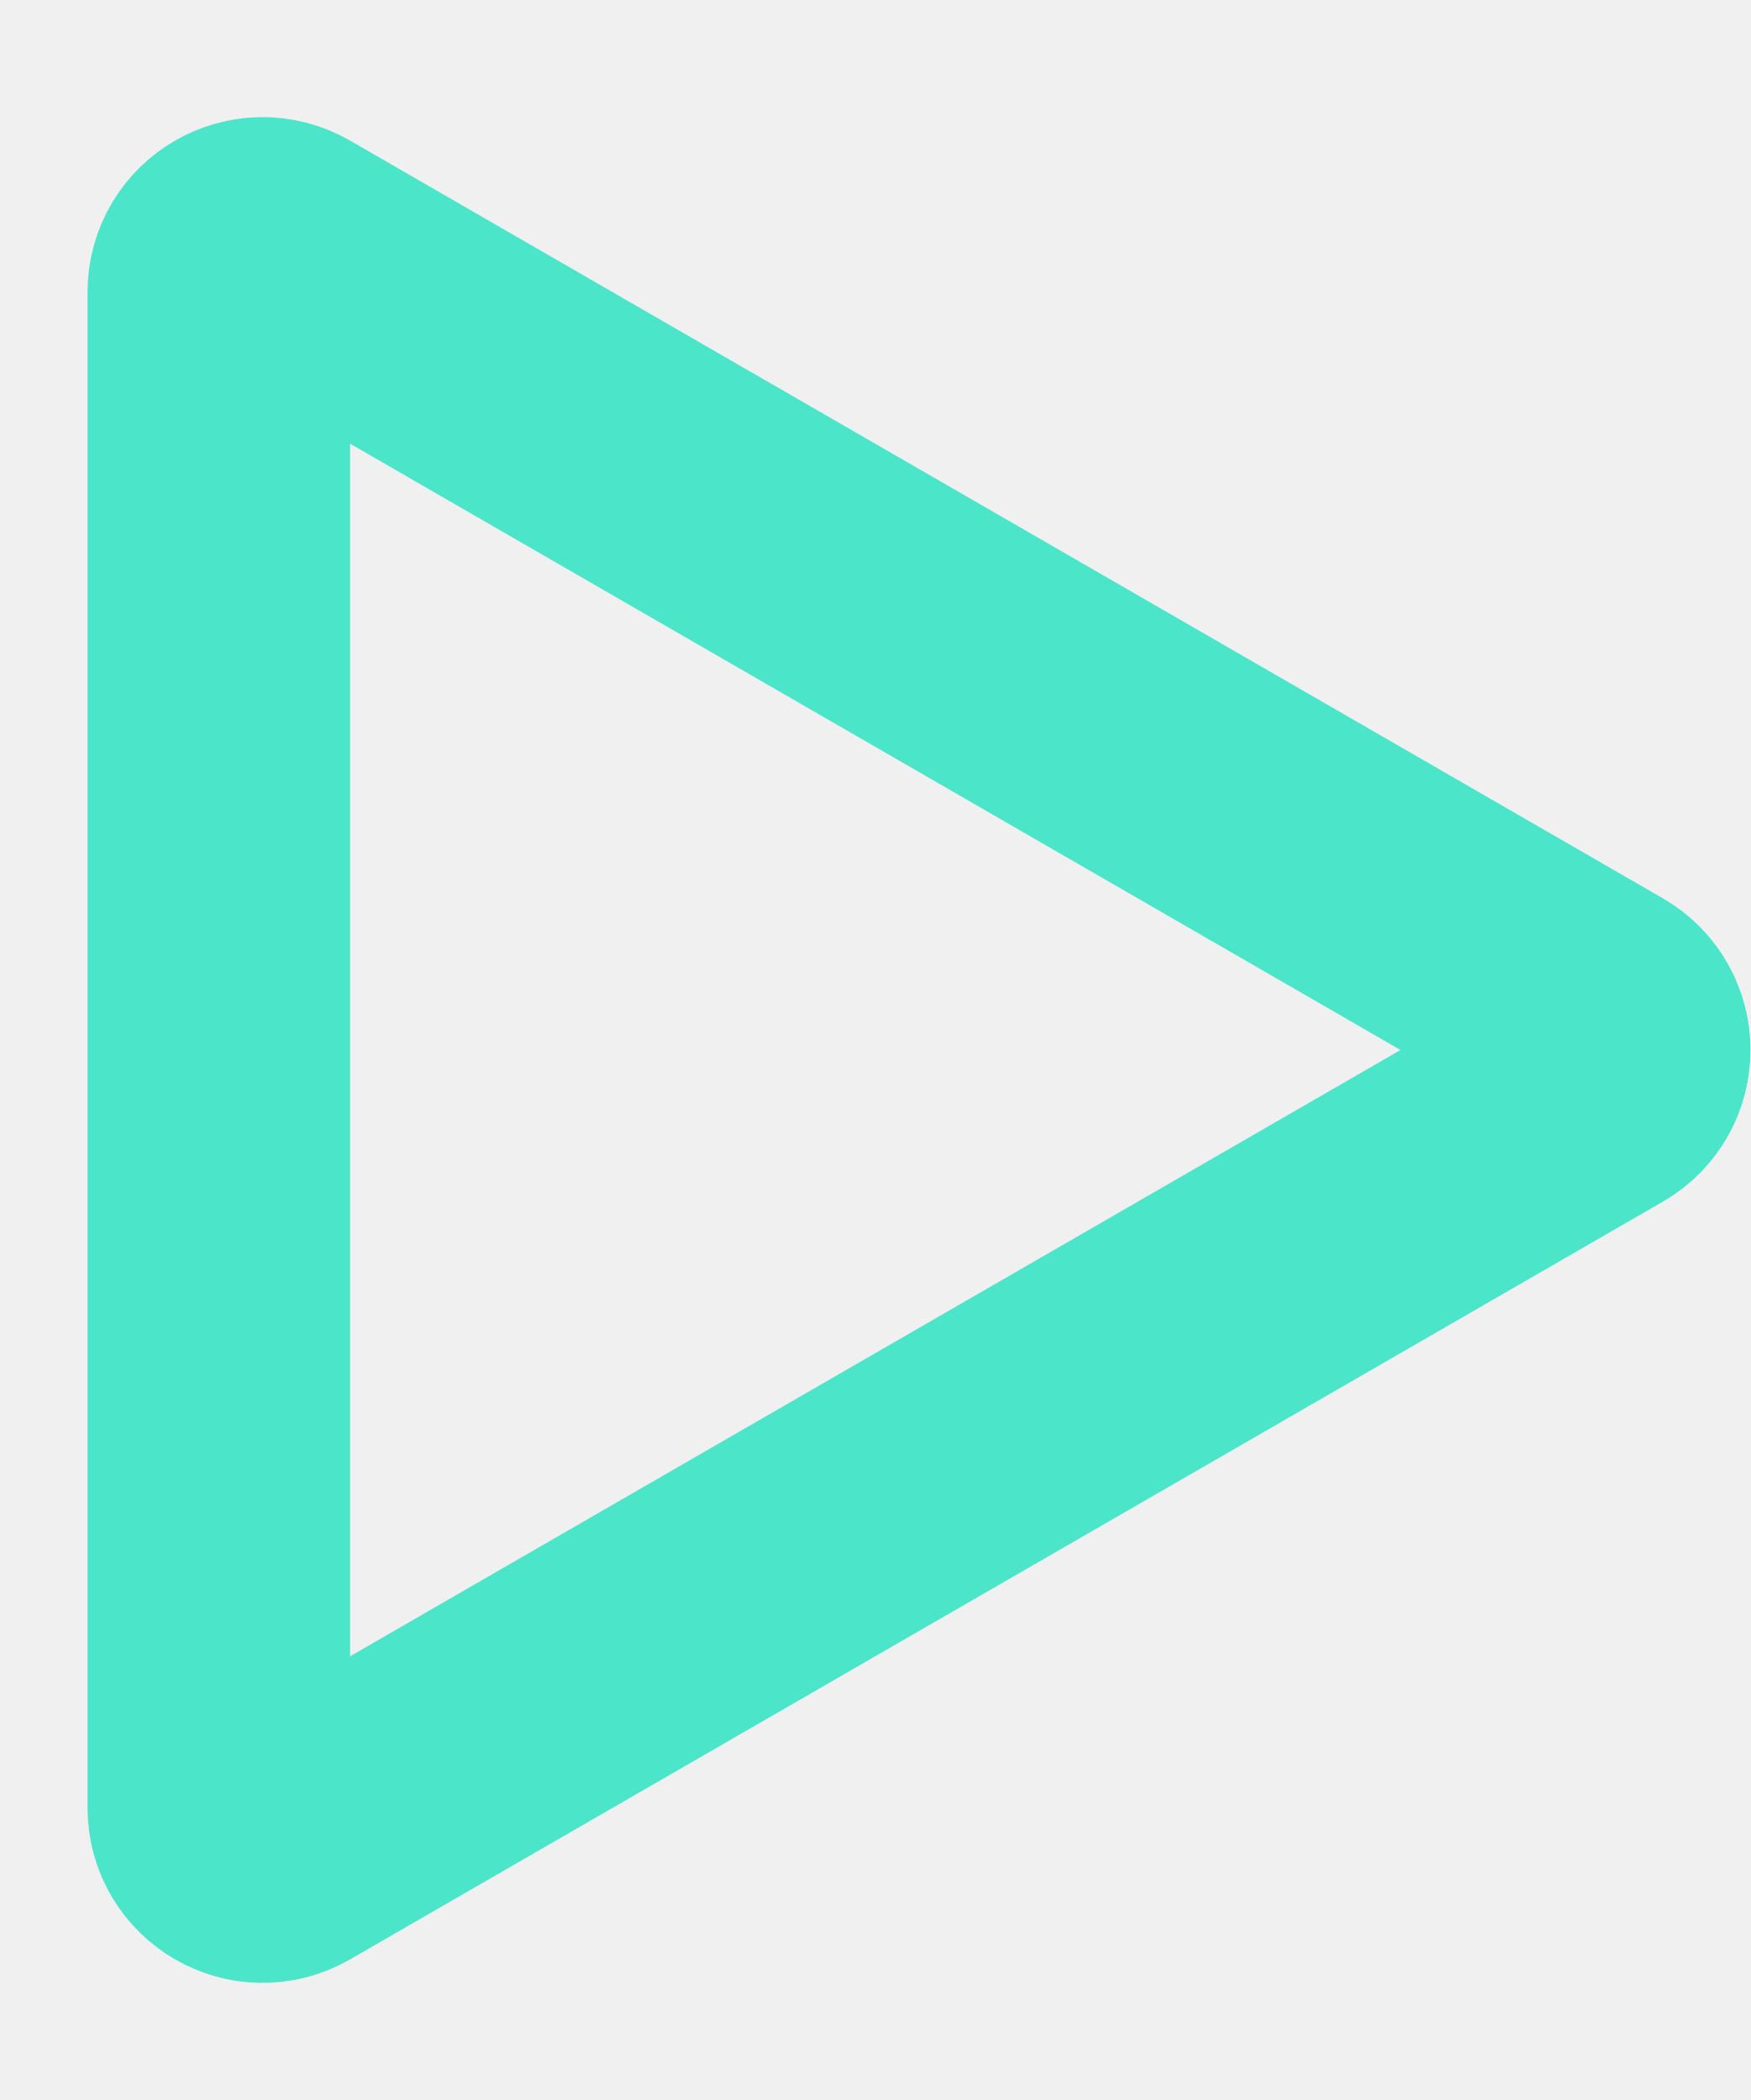
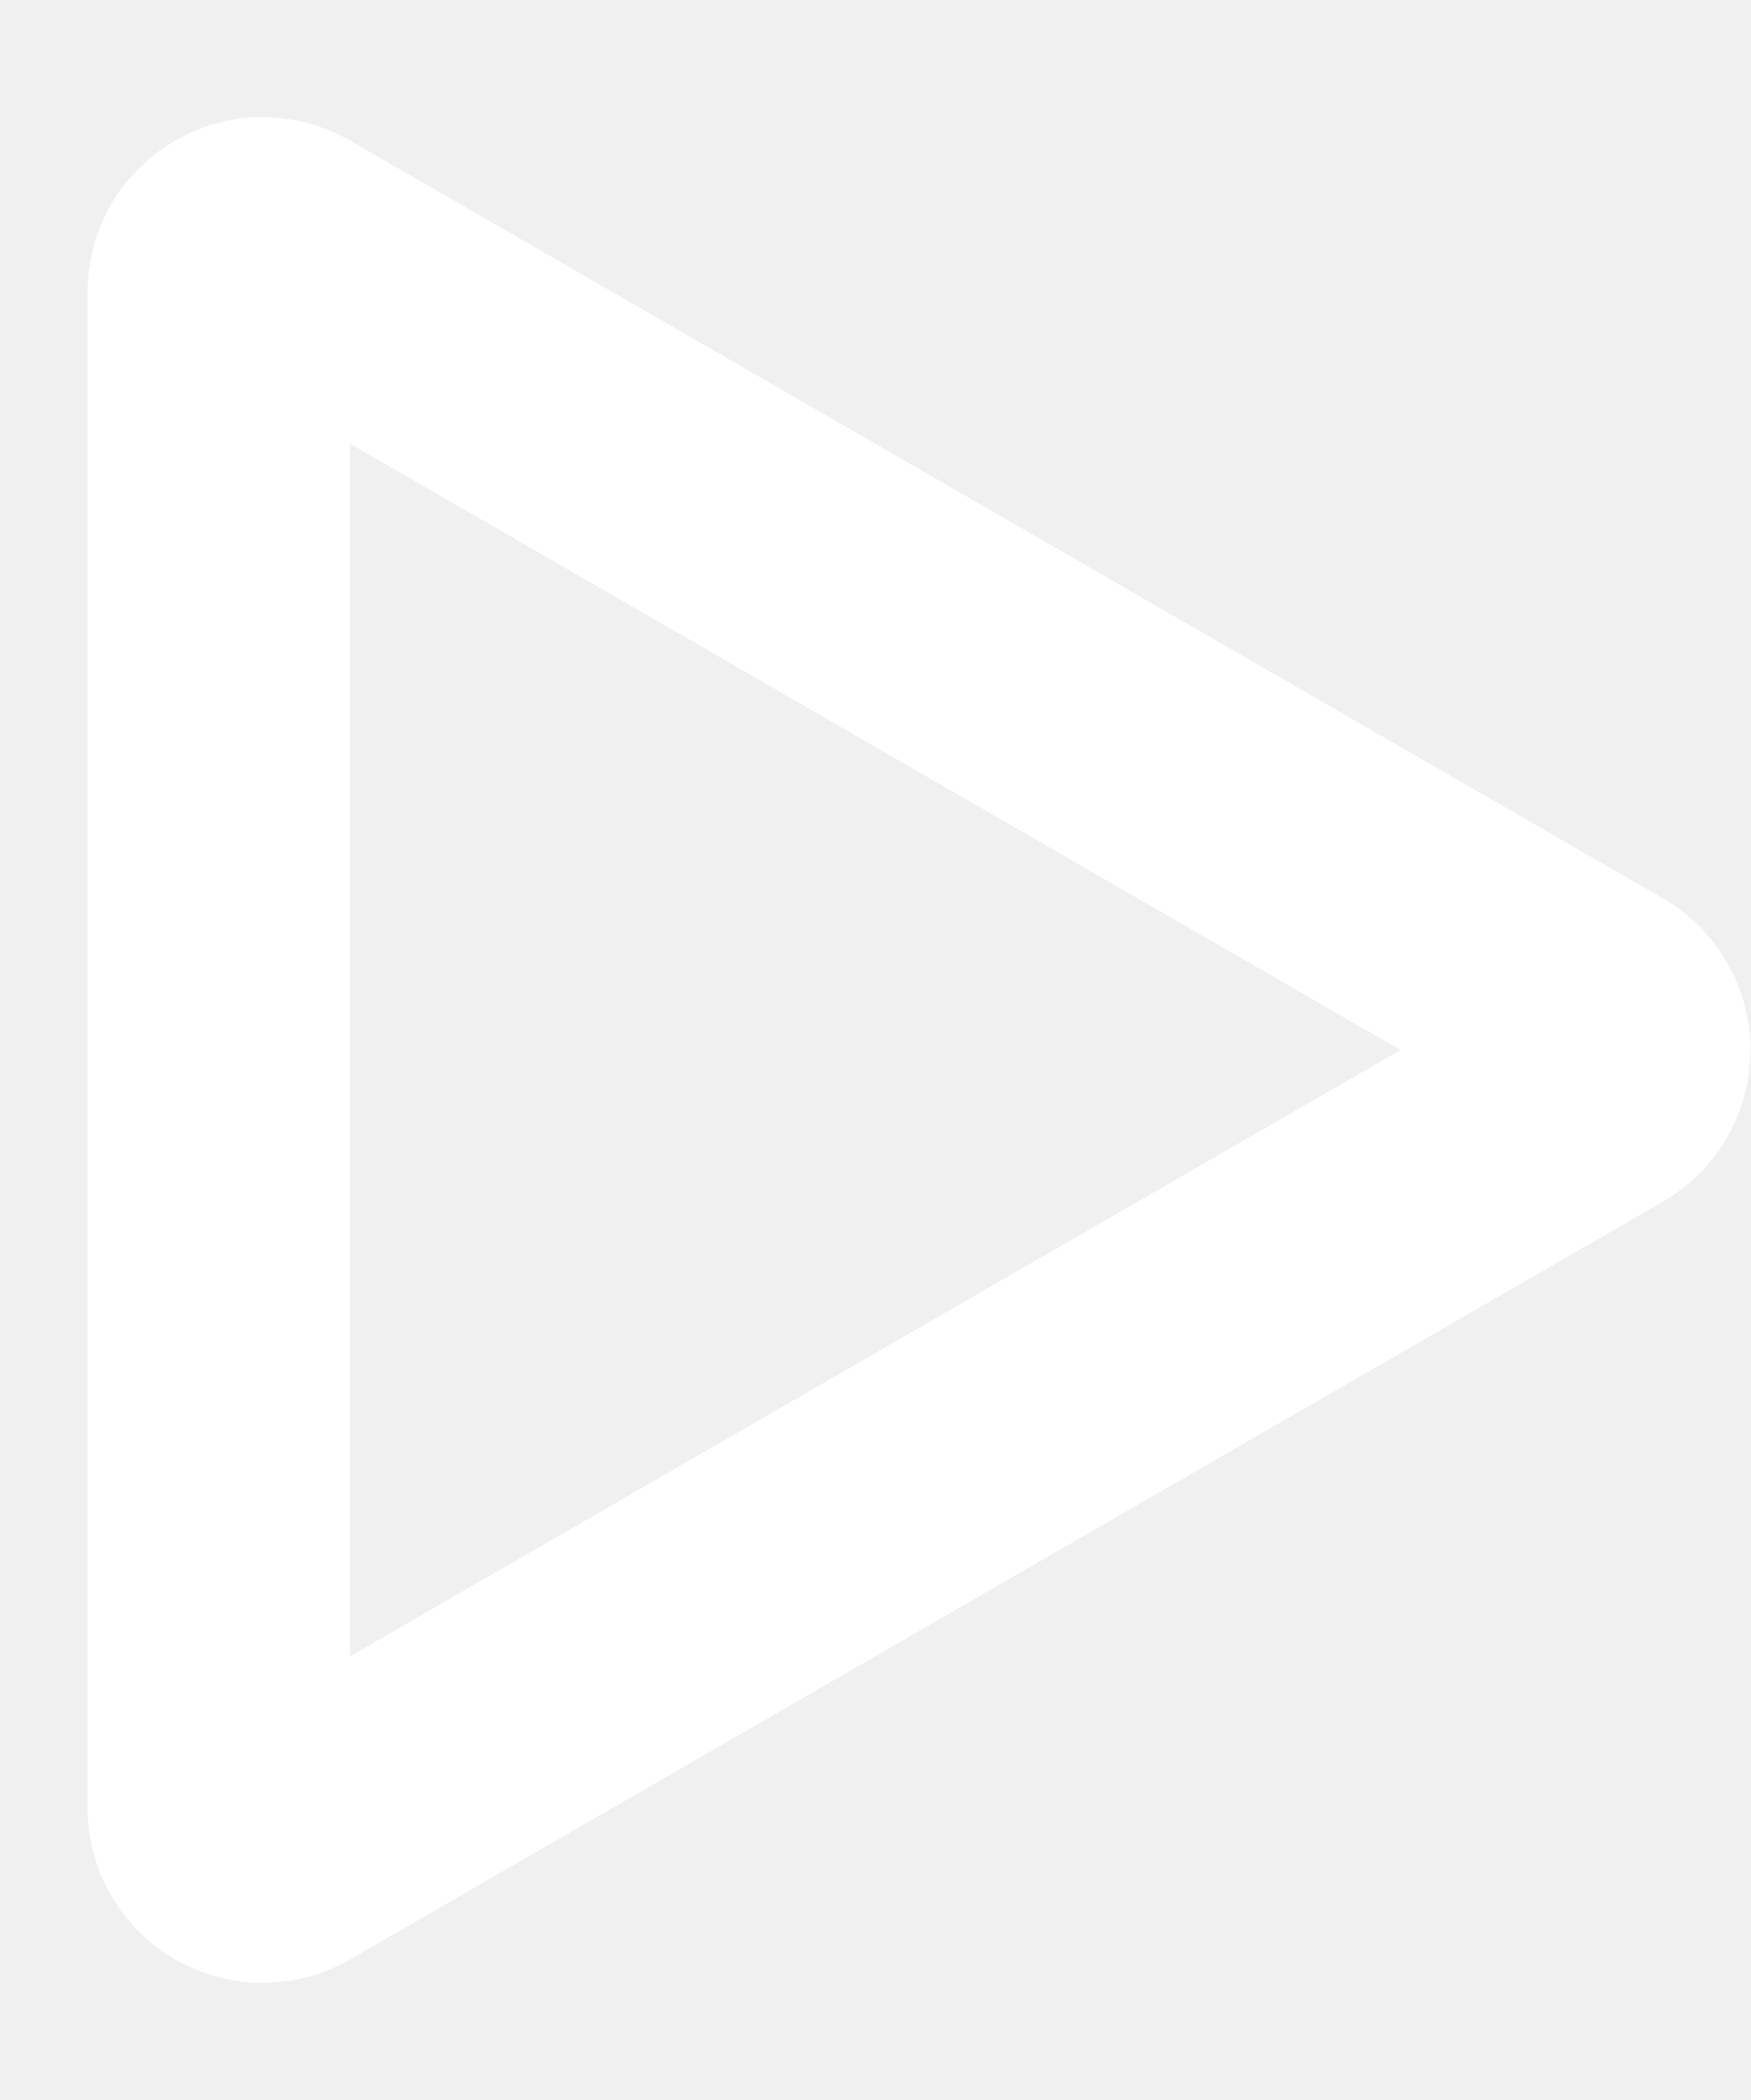
<svg xmlns="http://www.w3.org/2000/svg" width="10" height="12" viewBox="0 0 10 12" fill="none">
-   <path d="M9.125 5.783C9.292 5.88 9.292 6.12 9.125 6.217L1.625 10.547C1.458 10.643 1.25 10.523 1.25 10.33L1.25 1.67C1.25 1.477 1.458 1.357 1.625 1.453L9.125 5.783Z" stroke="#4BE6CA" stroke-width="1.5" />
+   <path d="M9.125 5.783C9.292 5.88 9.292 6.12 9.125 6.217L1.625 10.547C1.458 10.643 1.25 10.523 1.25 10.33L1.25 1.67C1.25 1.477 1.458 1.357 1.625 1.453L9.125 5.783Z" stroke="white" stroke-width="1.5" />
</svg>
